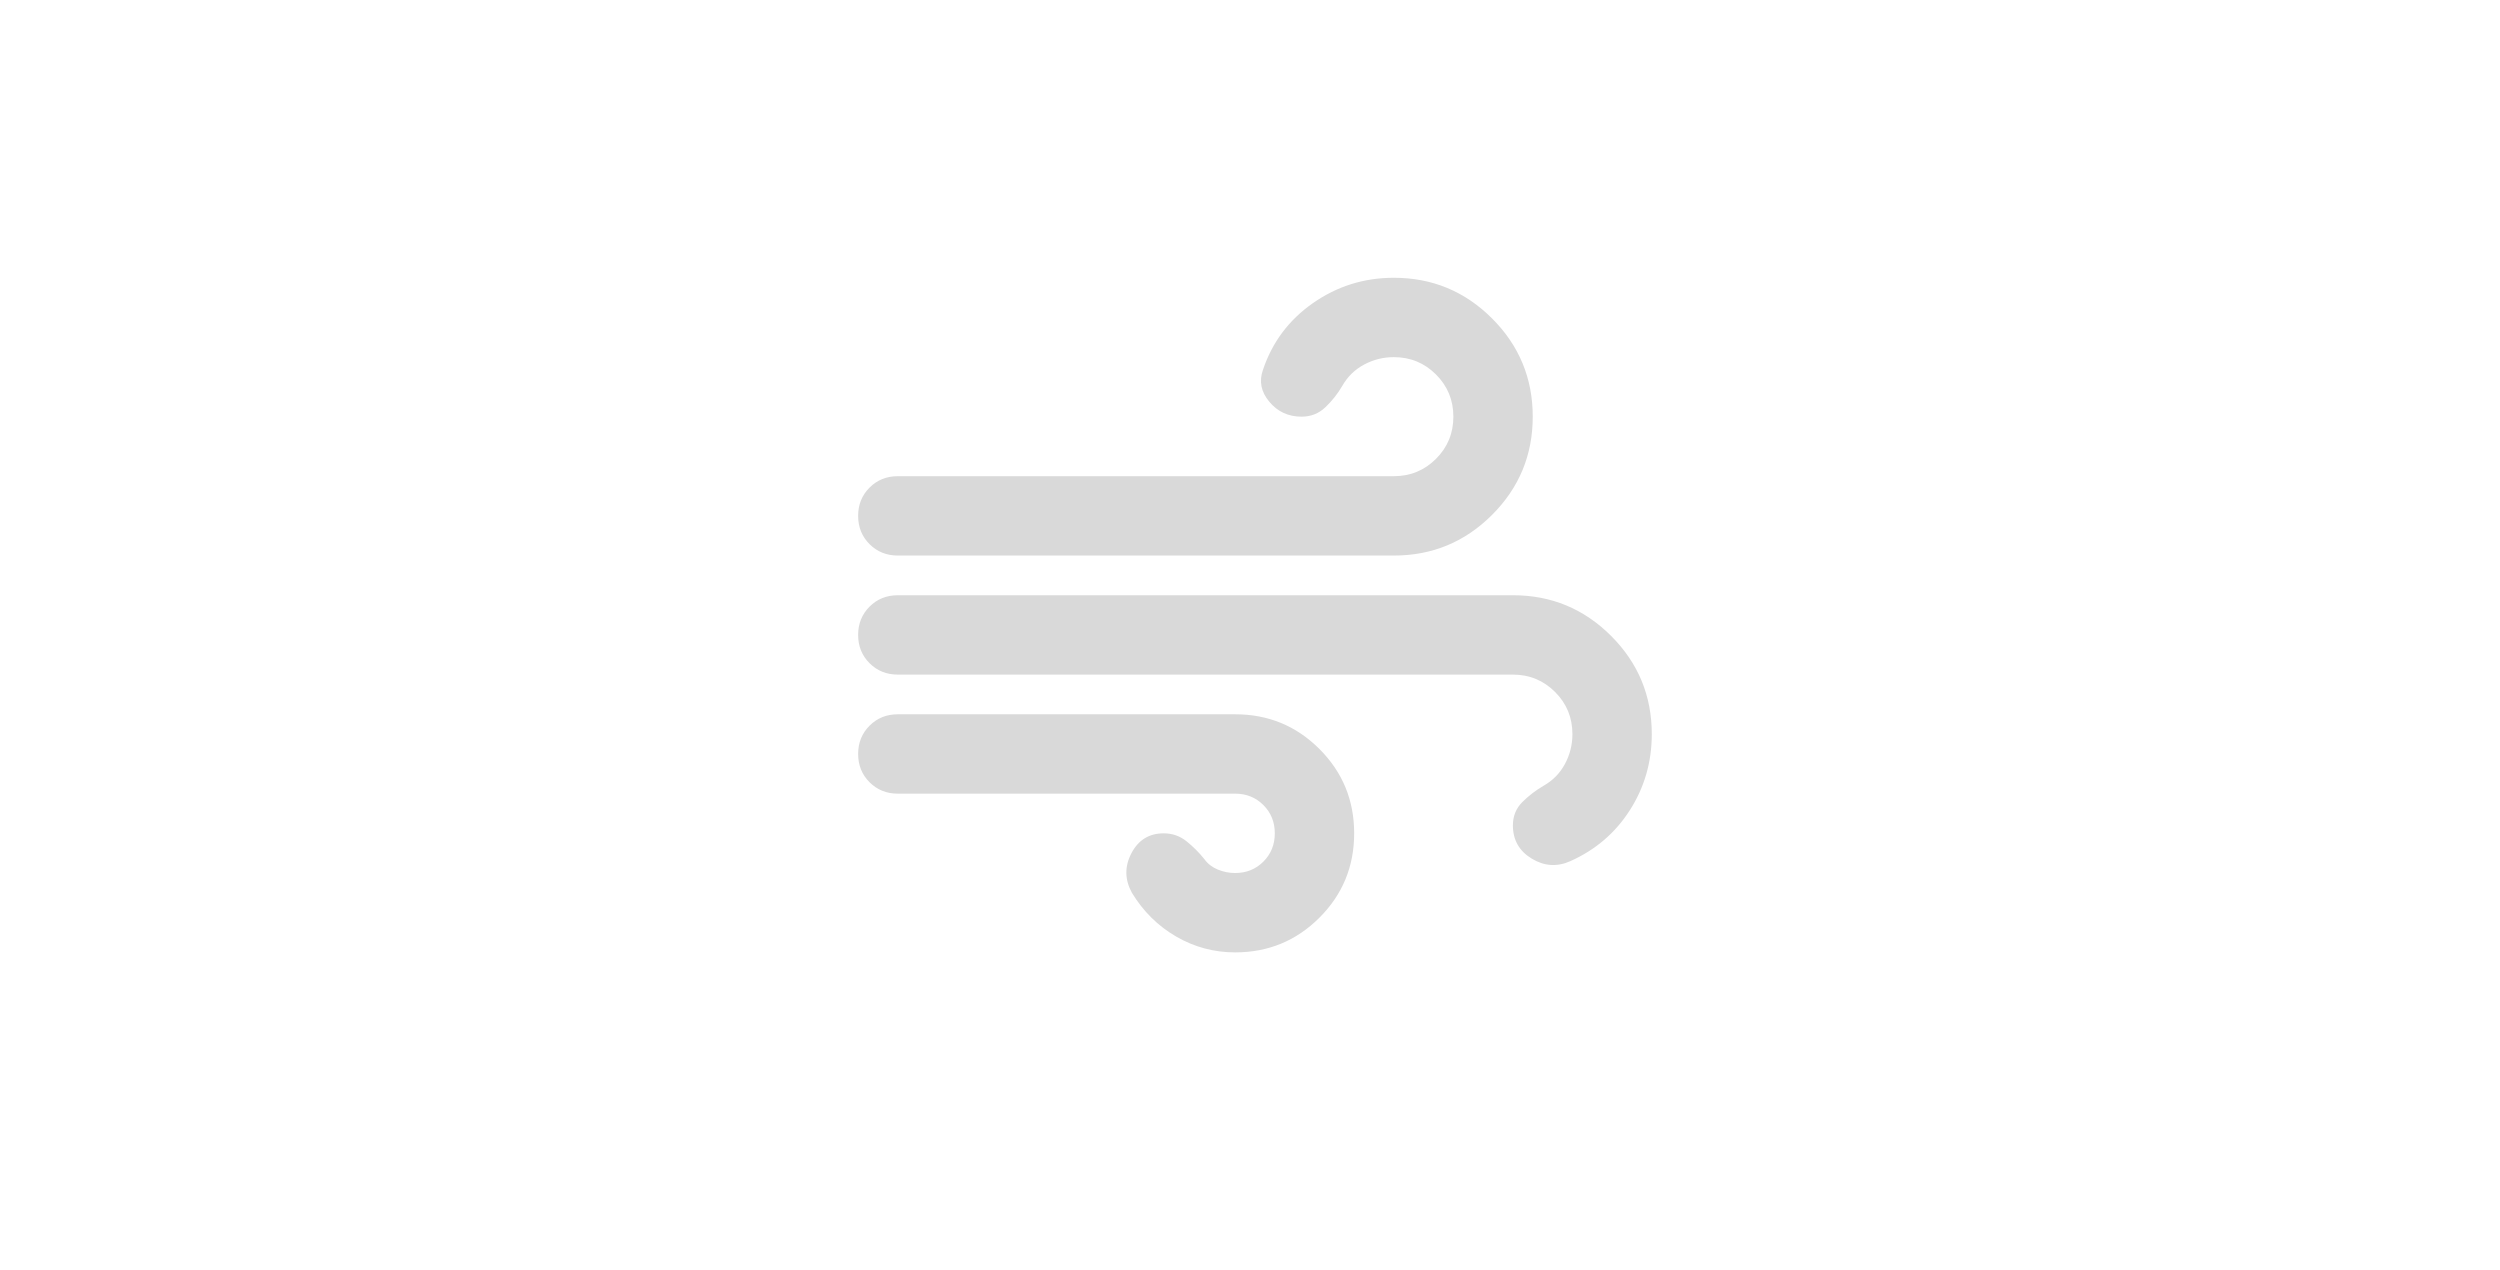
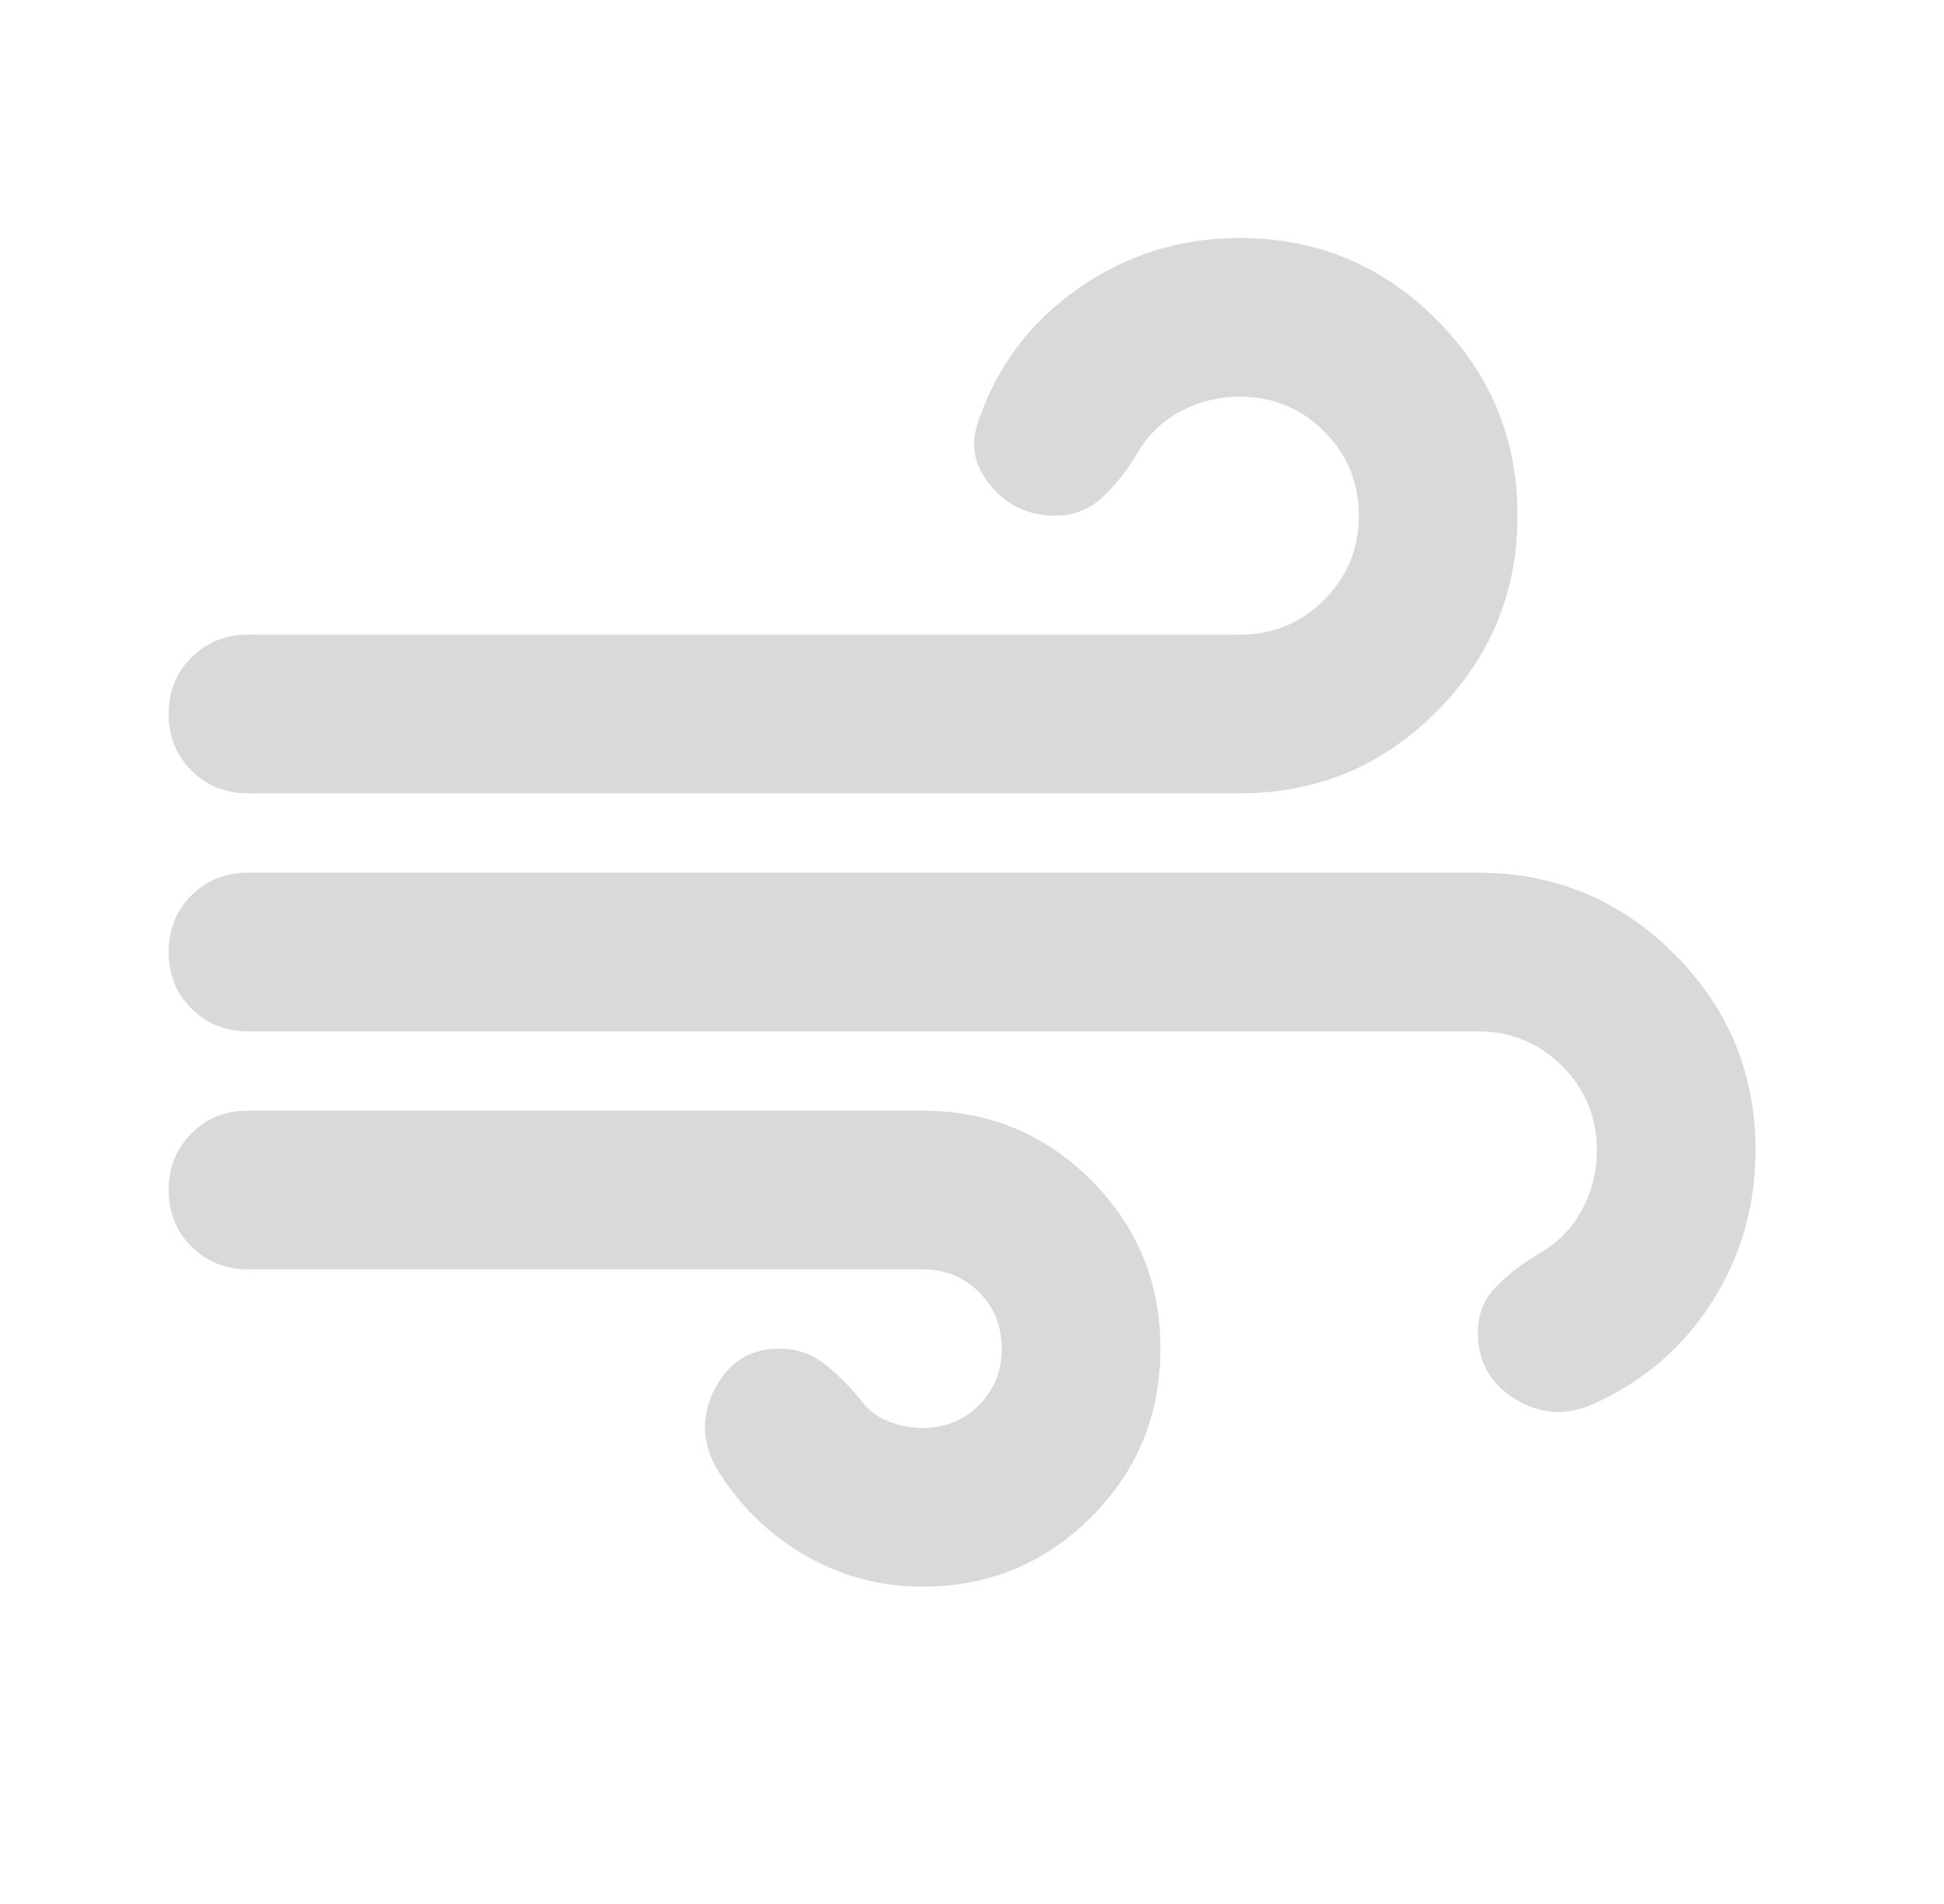
- <svg xmlns="http://www.w3.org/2000/svg" width="126" height="64" viewBox="0 0 126 64" fill="none">
-   <path d="M62.25 48C61.183 48 60.192 47.733 59.275 47.2C58.358 46.667 57.617 45.933 57.05 45C56.683 44.333 56.675 43.667 57.025 43C57.375 42.333 57.917 42 58.65 42C59.083 42 59.467 42.133 59.8 42.4C60.133 42.667 60.433 42.967 60.7 43.3C60.867 43.533 61.092 43.708 61.375 43.825C61.658 43.942 61.95 44 62.25 44C62.817 44 63.292 43.808 63.675 43.425C64.058 43.042 64.25 42.567 64.25 42C64.25 41.433 64.058 40.958 63.675 40.575C63.292 40.192 62.817 40 62.25 40H45.25C44.683 40 44.208 39.808 43.825 39.425C43.442 39.042 43.25 38.567 43.25 38C43.25 37.433 43.442 36.958 43.825 36.575C44.208 36.192 44.683 36 45.25 36H62.25C63.917 36 65.333 36.583 66.5 37.75C67.667 38.917 68.25 40.333 68.25 42C68.25 43.667 67.667 45.083 66.5 46.25C65.333 47.417 63.917 48 62.25 48ZM45.25 28C44.683 28 44.208 27.808 43.825 27.425C43.442 27.042 43.25 26.567 43.25 26C43.25 25.433 43.442 24.958 43.825 24.575C44.208 24.192 44.683 24 45.25 24H70.25C71.083 24 71.792 23.708 72.375 23.125C72.958 22.542 73.25 21.833 73.25 21C73.25 20.167 72.958 19.458 72.375 18.875C71.792 18.292 71.083 18 70.25 18C69.717 18 69.217 18.125 68.75 18.375C68.283 18.625 67.917 18.983 67.65 19.45C67.417 19.85 67.133 20.208 66.8 20.525C66.467 20.842 66.067 21 65.6 21C64.933 21 64.392 20.75 63.975 20.25C63.558 19.75 63.45 19.217 63.65 18.65C64.117 17.25 64.958 16.125 66.175 15.275C67.392 14.425 68.75 14 70.25 14C72.183 14 73.833 14.683 75.2 16.05C76.567 17.417 77.25 19.067 77.25 21C77.25 22.933 76.567 24.583 75.2 25.95C73.833 27.317 72.183 28 70.25 28H45.25ZM79.15 43.4C78.483 43.7 77.833 43.658 77.2 43.275C76.567 42.892 76.25 42.333 76.25 41.6C76.25 41.133 76.408 40.742 76.725 40.425C77.042 40.108 77.4 39.833 77.8 39.6C78.267 39.333 78.625 38.967 78.875 38.5C79.125 38.033 79.25 37.533 79.25 37C79.25 36.167 78.958 35.458 78.375 34.875C77.792 34.292 77.083 34 76.25 34H45.25C44.683 34 44.208 33.808 43.825 33.425C43.442 33.042 43.25 32.567 43.25 32C43.25 31.433 43.442 30.958 43.825 30.575C44.208 30.192 44.683 30 45.25 30H76.25C78.183 30 79.833 30.683 81.2 32.05C82.567 33.417 83.25 35.067 83.25 37C83.25 38.4 82.883 39.675 82.15 40.825C81.417 41.975 80.417 42.833 79.15 43.4Z" fill="#D9D9D9" />
+ <svg xmlns="http://www.w3.org/2000/svg" width="49" height="48" viewBox="0 0 49 48" fill="none">
+   <path d="M23.25 40C22.183 40 21.192 39.733 20.275 39.2C19.358 38.667 18.617 37.933 18.05 37C17.683 36.333 17.675 35.667 18.025 35C18.375 34.333 18.917 34 19.65 34C20.083 34 20.467 34.133 20.8 34.4C21.133 34.667 21.433 34.967 21.7 35.3C21.867 35.533 22.092 35.708 22.375 35.825C22.658 35.942 22.95 36 23.25 36C23.817 36 24.292 35.808 24.675 35.425C25.058 35.042 25.25 34.567 25.25 34C25.25 33.433 25.058 32.958 24.675 32.575C24.292 32.192 23.817 32 23.25 32H6.25C5.683 32 5.208 31.808 4.825 31.425C4.442 31.042 4.25 30.567 4.25 30C4.25 29.433 4.442 28.958 4.825 28.575C5.208 28.192 5.683 28 6.25 28H23.25C24.917 28 26.333 28.583 27.5 29.75C28.667 30.917 29.25 32.333 29.25 34C29.25 35.667 28.667 37.083 27.5 38.25C26.333 39.417 24.917 40 23.25 40ZM6.25 20C5.683 20 5.208 19.808 4.825 19.425C4.442 19.042 4.25 18.567 4.25 18C4.25 17.433 4.442 16.958 4.825 16.575C5.208 16.192 5.683 16 6.25 16H31.25C32.083 16 32.792 15.708 33.375 15.125C33.958 14.542 34.25 13.833 34.25 13C34.25 12.167 33.958 11.458 33.375 10.875C32.792 10.292 32.083 10 31.25 10C30.717 10 30.217 10.125 29.75 10.375C29.283 10.625 28.917 10.983 28.65 11.45C28.417 11.85 28.133 12.208 27.8 12.525C27.467 12.842 27.067 13 26.6 13C25.933 13 25.392 12.75 24.975 12.25C24.558 11.75 24.45 11.217 24.65 10.65C25.117 9.25 25.958 8.125 27.175 7.275C28.392 6.425 29.75 6 31.25 6C33.183 6 34.833 6.683 36.2 8.05C37.567 9.417 38.25 11.067 38.25 13C38.25 14.933 37.567 16.583 36.2 17.95C34.833 19.317 33.183 20 31.25 20H6.25ZM40.15 35.4C39.483 35.7 38.833 35.658 38.2 35.275C37.567 34.892 37.25 34.333 37.25 33.6C37.25 33.133 37.408 32.742 37.725 32.425C38.042 32.108 38.4 31.833 38.8 31.6C39.267 31.333 39.625 30.967 39.875 30.5C40.125 30.033 40.25 29.533 40.25 29C40.25 28.167 39.958 27.458 39.375 26.875C38.792 26.292 38.083 26 37.25 26H6.25C5.683 26 5.208 25.808 4.825 25.425C4.442 25.042 4.25 24.567 4.25 24C4.25 23.433 4.442 22.958 4.825 22.575C5.208 22.192 5.683 22 6.25 22H37.25C39.183 22 40.833 22.683 42.2 24.05C43.567 25.417 44.25 27.067 44.25 29C44.25 30.4 43.883 31.675 43.15 32.825C42.417 33.975 41.417 34.833 40.15 35.4Z" fill="#D9D9D9" />
</svg>
